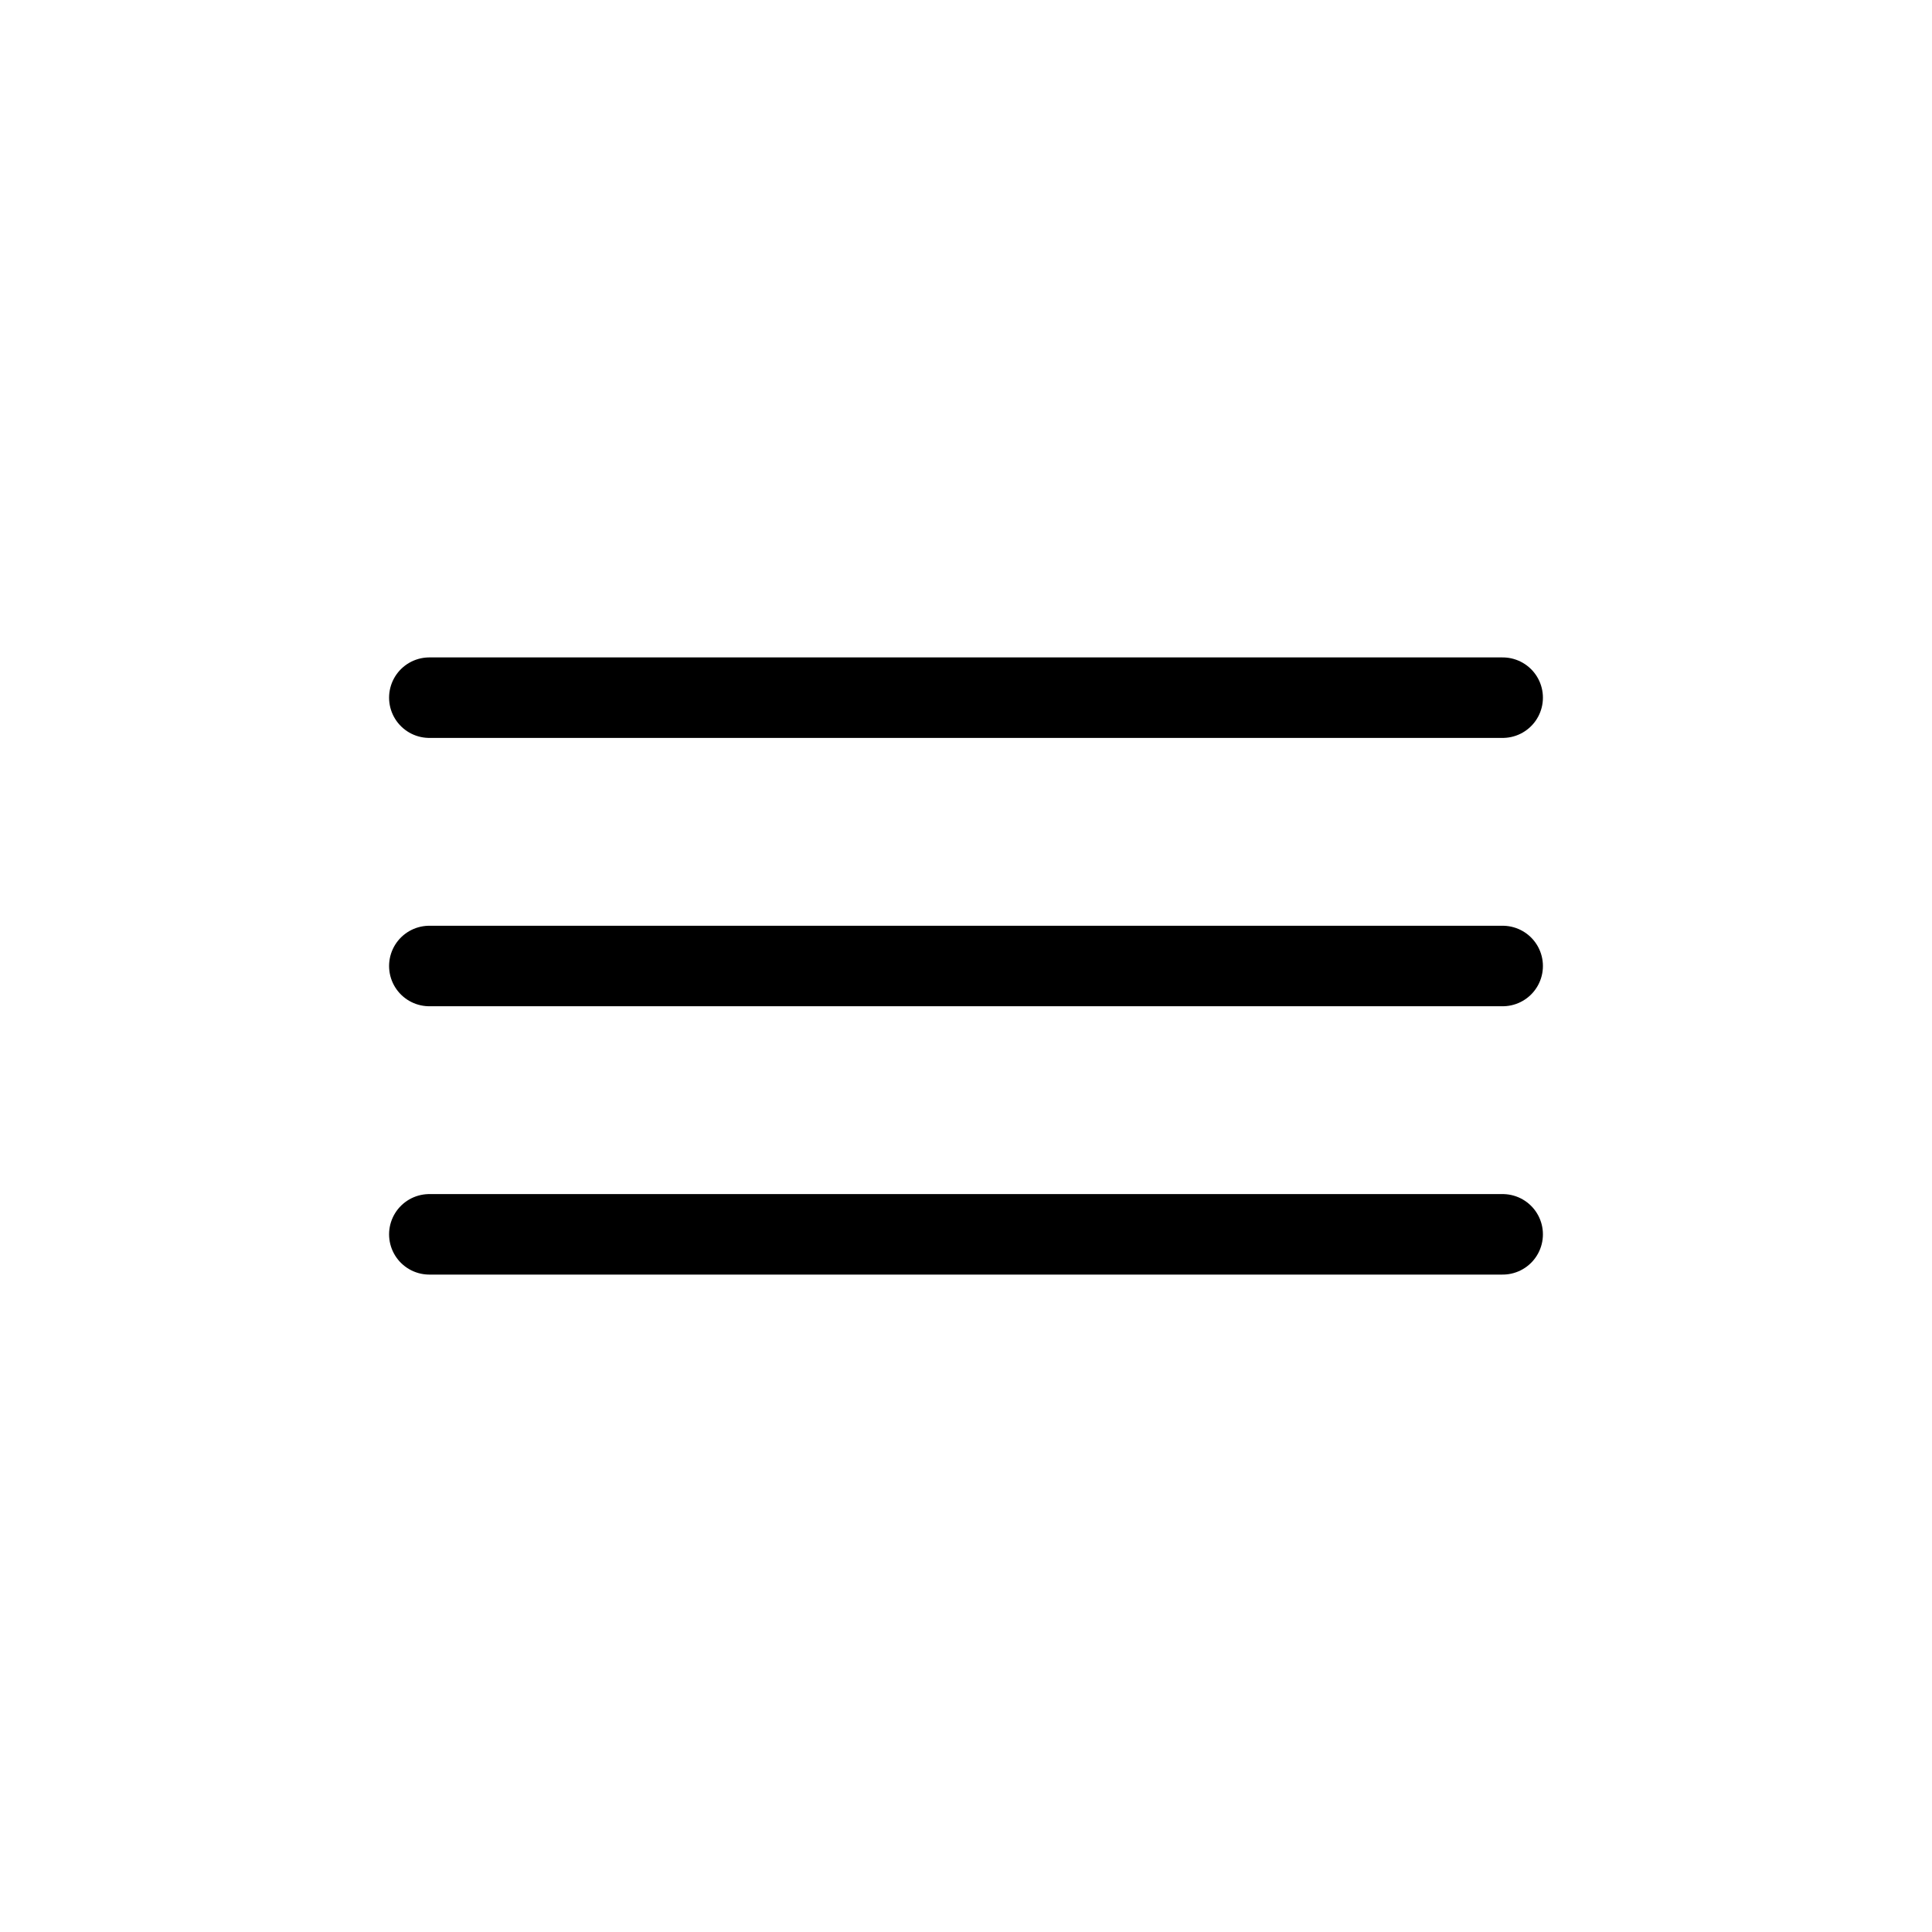
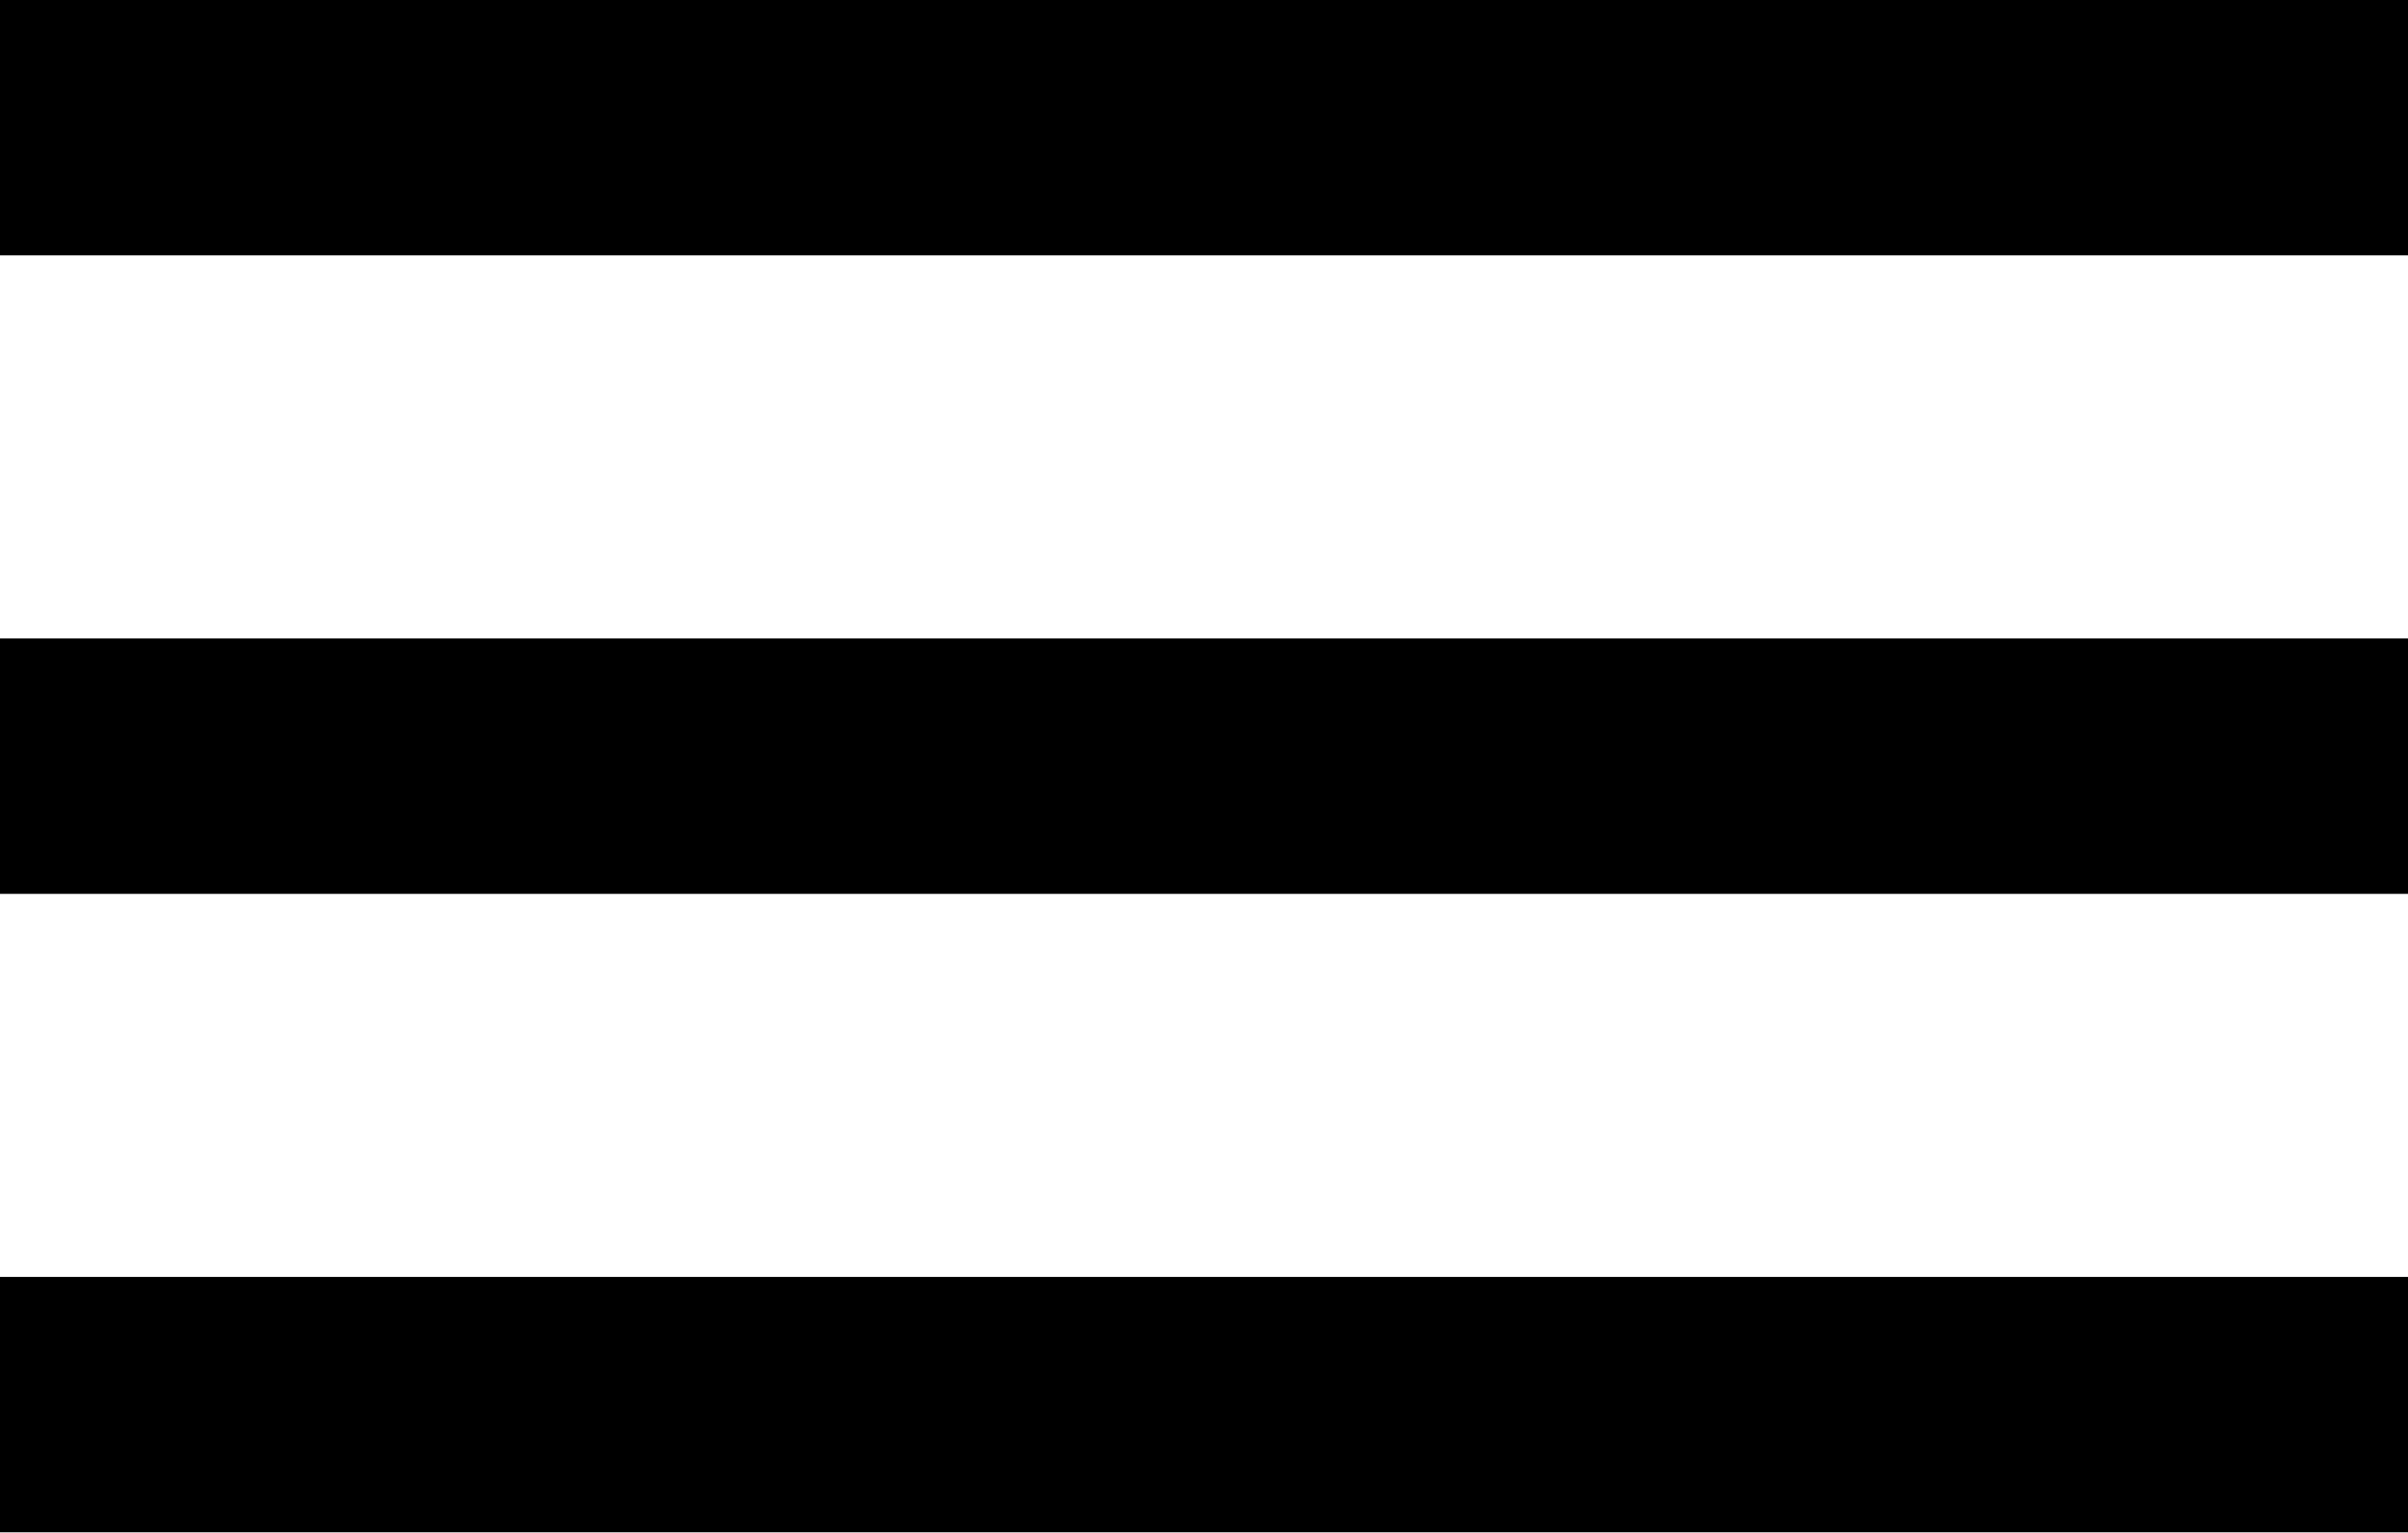
- <svg xmlns="http://www.w3.org/2000/svg" width="50px" height="50px" viewBox="0 0 72 72" id="emoji">
-   <g id="color" />
-   <g id="hair" />
-   <g id="skin" />
-   <g id="skin-shadow" />
-   <g id="line">
-     <line x1="16" x2="56" y1="26" y2="26" fill="none" stroke="#000000" stroke-linecap="round" stroke-linejoin="round" stroke-miterlimit="10" stroke-width="3" />
-     <line x1="16" x2="56" y1="36" y2="36" fill="none" stroke="#000000" stroke-linecap="round" stroke-linejoin="round" stroke-miterlimit="10" stroke-width="3" />
-     <line x1="16" x2="56" y1="46" y2="46" fill="none" stroke="#000000" stroke-linecap="round" stroke-linejoin="round" stroke-miterlimit="10" stroke-width="3" />
+ <svg xmlns="http://www.w3.org/2000/svg" width="18.853" height="12" viewBox="0 0 18.853 12">
+   <g id="Icon_feather-menu" data-name="Icon feather-menu" transform="translate(-4.5 -8)">
+     <path id="Path_3" data-name="Path 3" d="M4.5,18H23.353" transform="translate(0 -4)" fill="none" stroke="#000" stroke-linejoin="round" stroke-width="2" />
+     <path id="Path_4" data-name="Path 4" d="M4.5,9H23.353" transform="translate(0)" fill="none" stroke="#000" stroke-linejoin="round" stroke-width="2" />
+     <path id="Path_5" data-name="Path 5" d="M4.5,27H23.353" transform="translate(0 -8)" fill="none" stroke="#000" stroke-linejoin="round" stroke-width="2" />
  </g>
</svg>
